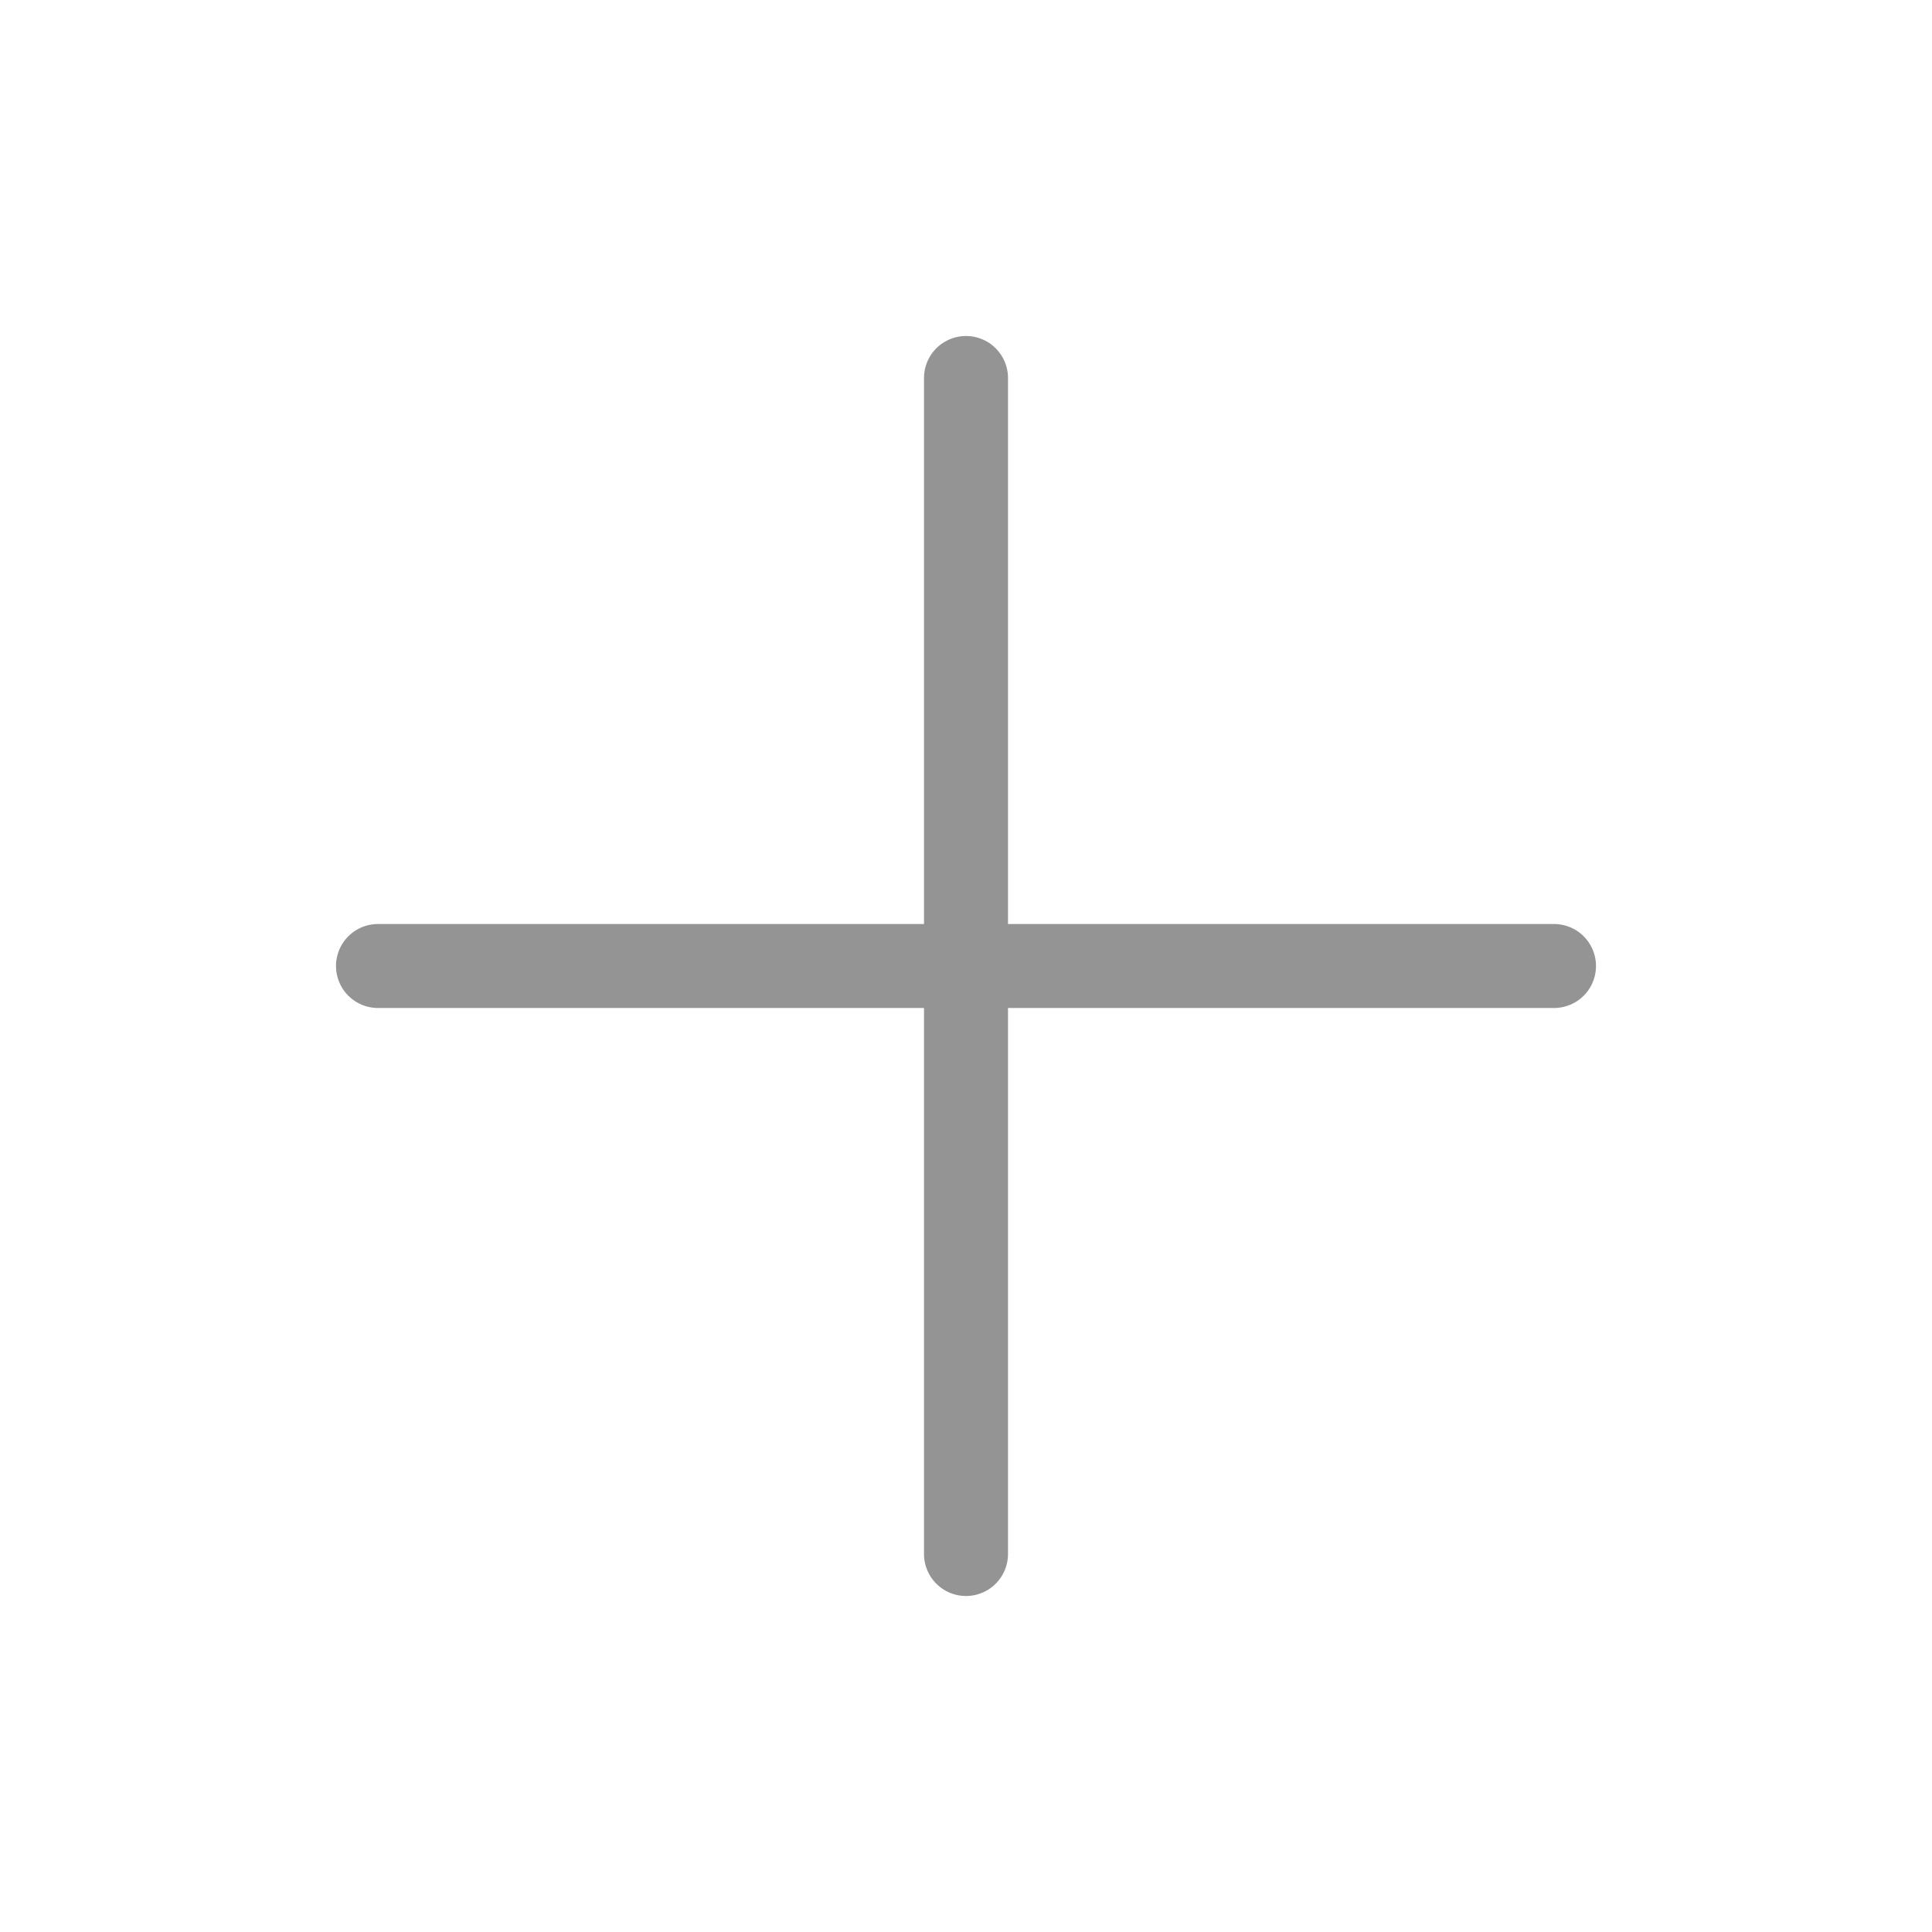
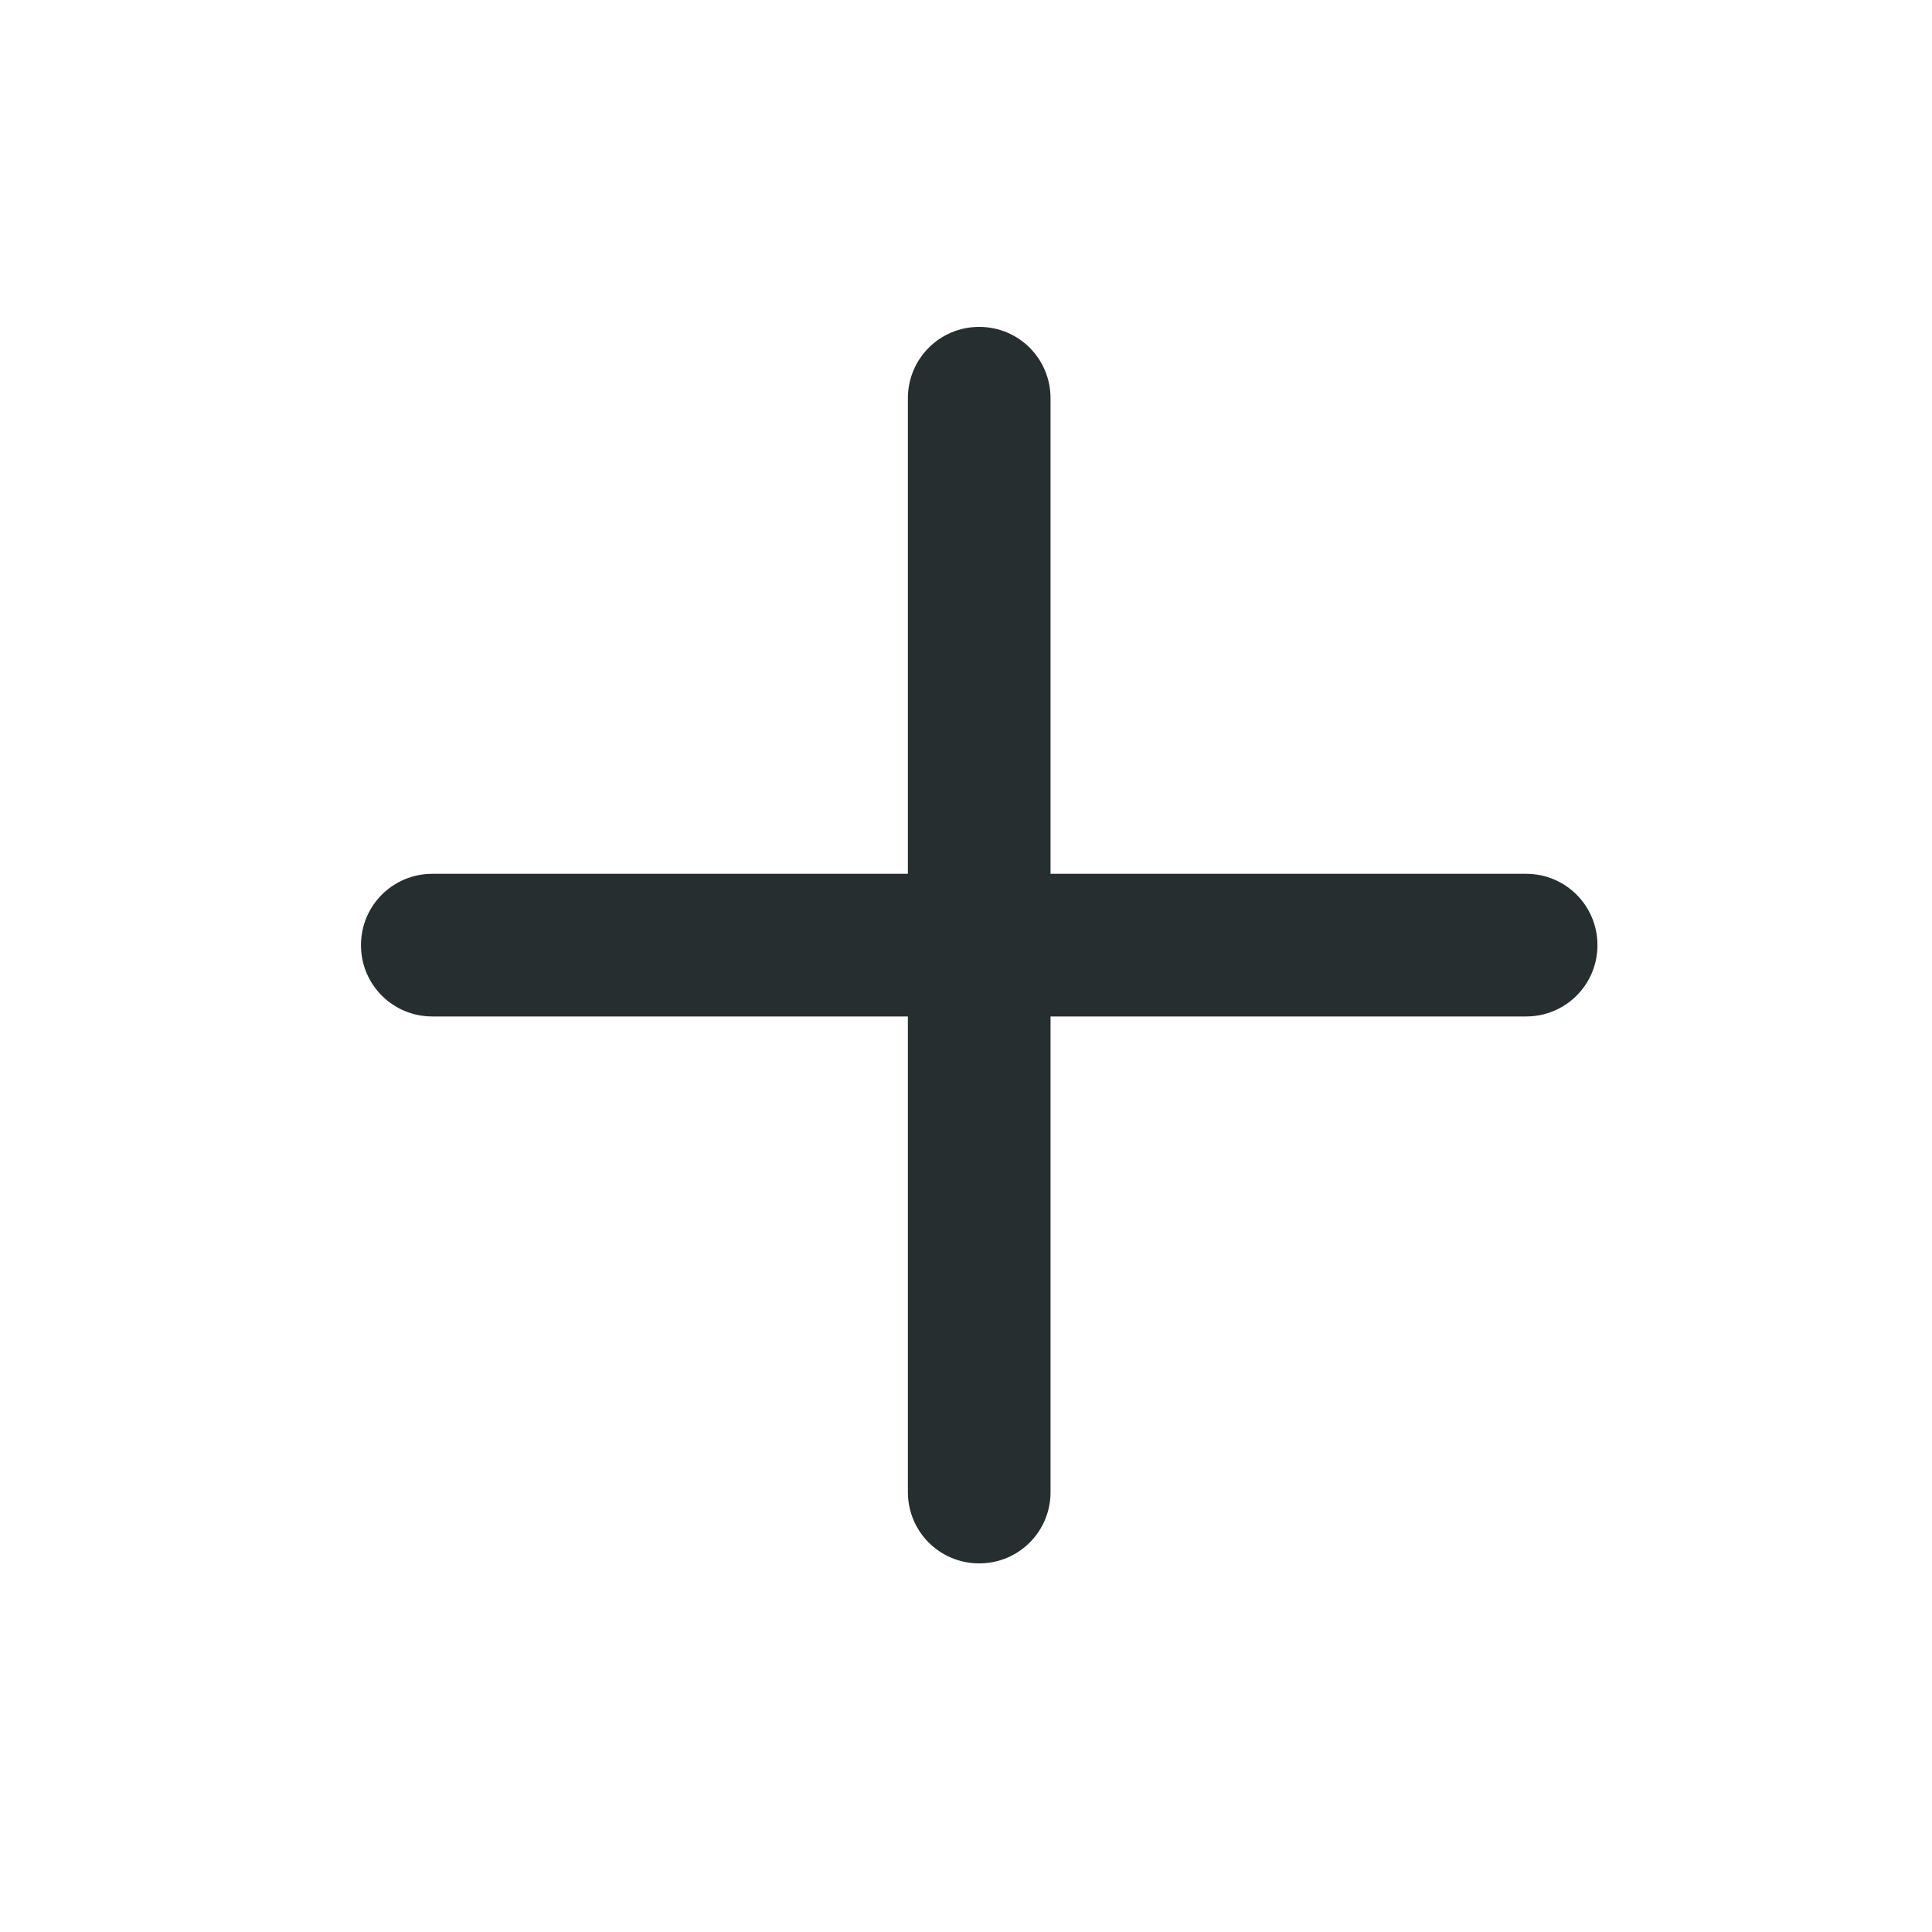
- <svg xmlns="http://www.w3.org/2000/svg" width="23" height="23" viewBox="0 0 23 23">
-   <line x1="4.5" y1="11.5" x2="18.5" y2="11.5" style="fill:none;stroke:#949494;stroke-linecap:round;stroke-linejoin:round" />
-   <line x1="11.5" y1="4.5" x2="11.5" y2="18.5" style="fill:none;stroke:#949494;stroke-linecap:round;stroke-linejoin:round" />
+ <svg xmlns="http://www.w3.org/2000/svg" width="25" height="25" viewBox="0 0 25 25" fill="none">
+   <path d="M13.594 5.154C13.594 4.642 13.183 4.23 12.671 4.23C12.159 4.23 11.748 4.642 11.748 5.154V11.307H5.594C5.083 11.307 4.671 11.719 4.671 12.23C4.671 12.742 5.083 13.153 5.594 13.153H11.748V19.307C11.748 19.819 12.159 20.23 12.671 20.23C13.183 20.23 13.594 19.819 13.594 19.307V13.153H19.748C20.259 13.153 20.671 12.742 20.671 12.23C20.671 11.719 20.259 11.307 19.748 11.307H13.594V5.154Z" fill="#262E30" />
</svg>
